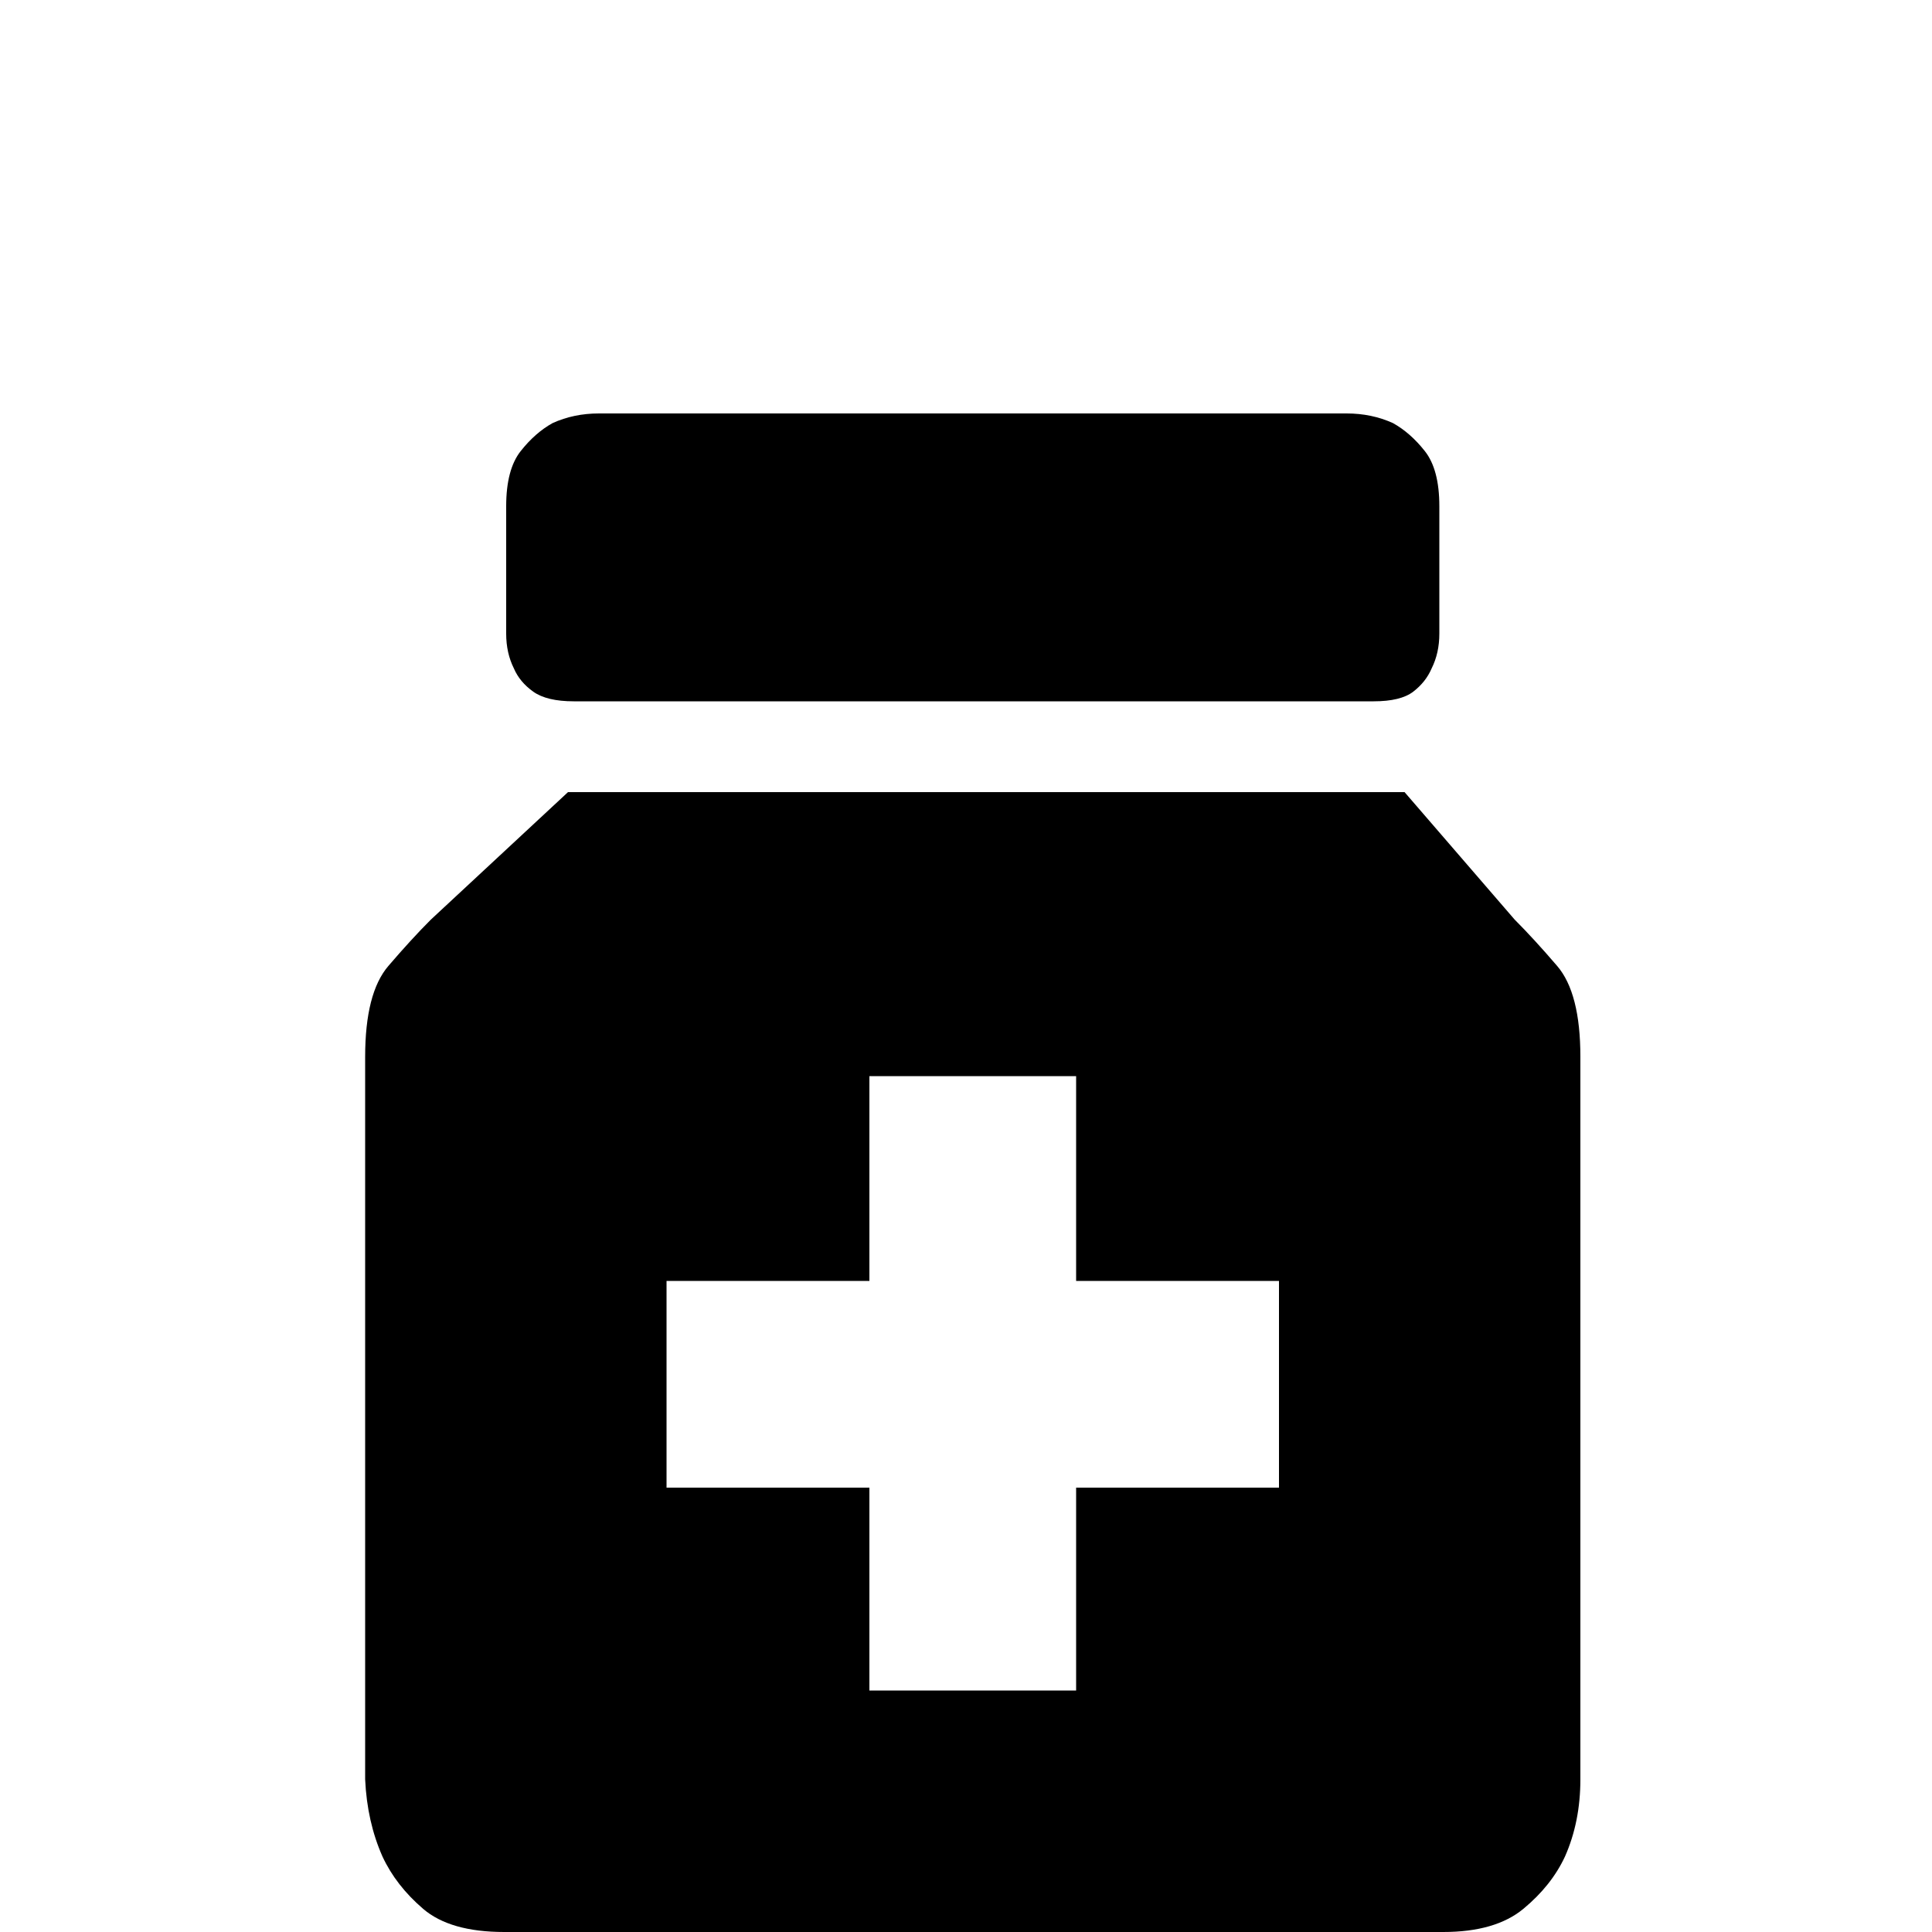
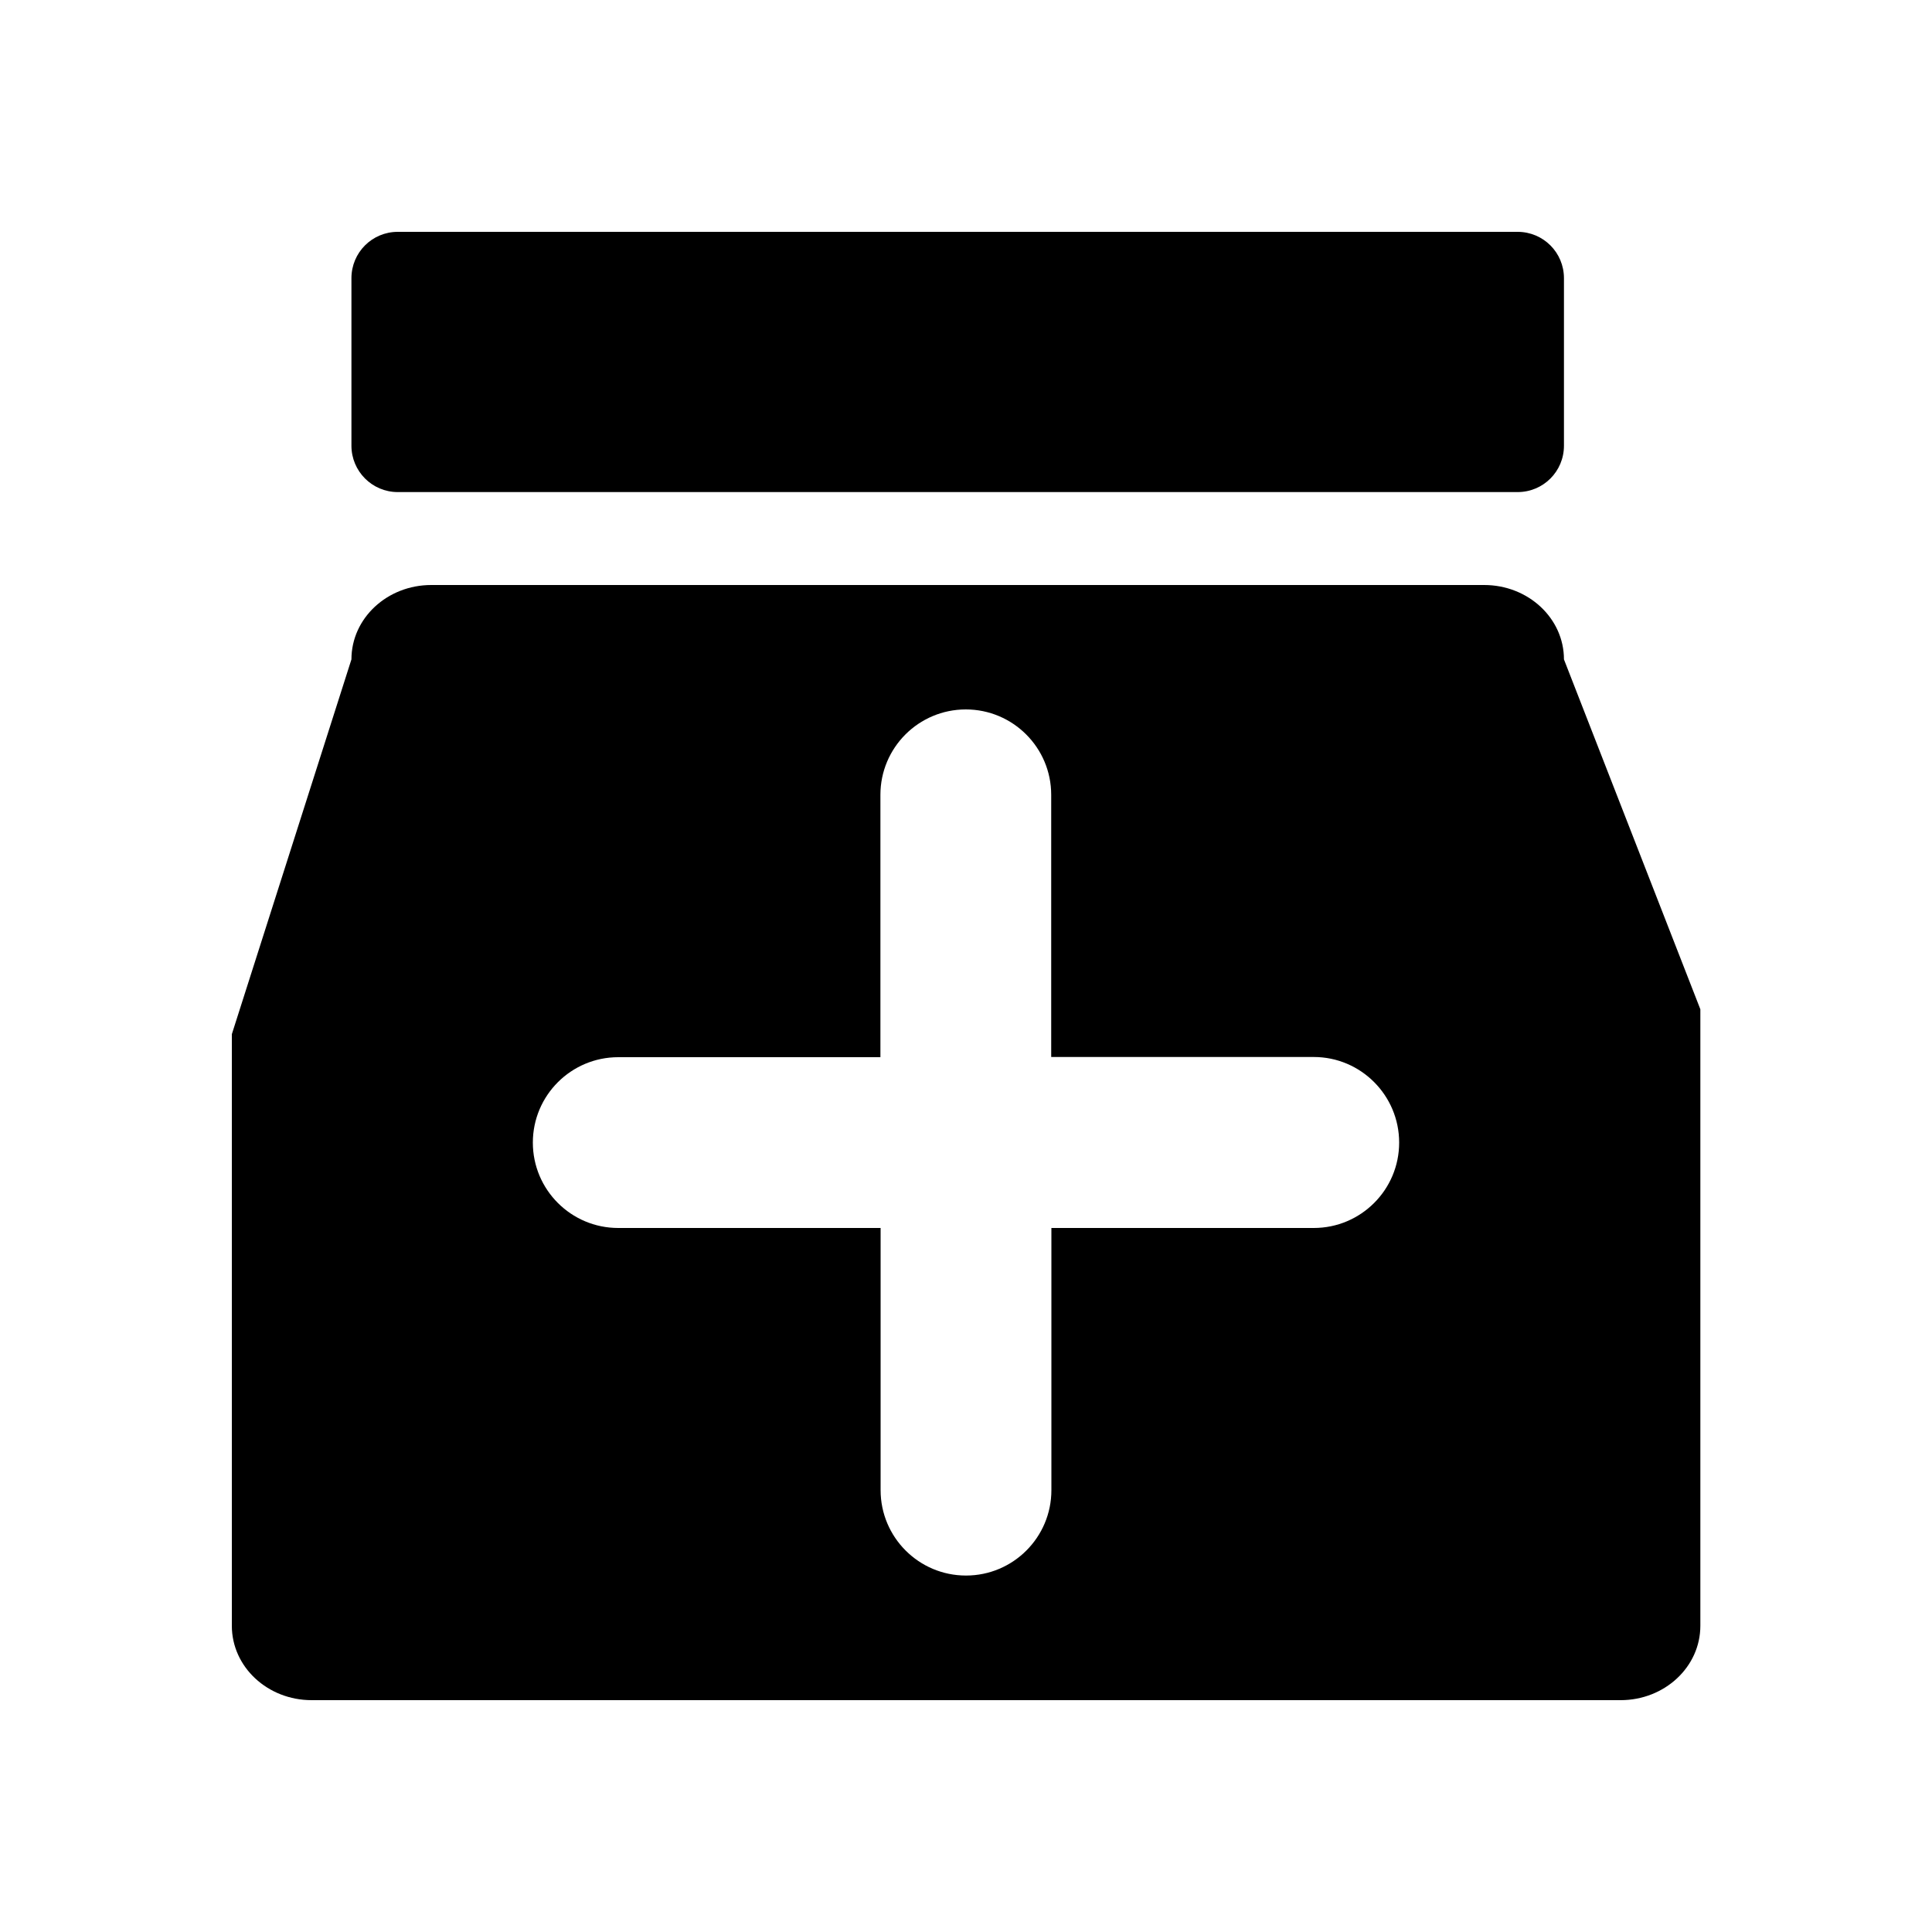
- <svg xmlns="http://www.w3.org/2000/svg" t="1591844712965" class="icon" viewBox="0 0 1024 1024" version="1.1" p-id="4185" width="200" height="200">
+ <svg xmlns="http://www.w3.org/2000/svg" t="1613960284217" class="icon" viewBox="0 0 1024 1024" version="1.1" p-id="15854" width="200" height="200">
  <defs>
    <style type="text/css" />
  </defs>
-   <path d="M304.128 371.712q-14.336 0-21.504-5.12t-10.24-12.288q-4.096-8.192-4.096-18.432l0-67.584q0-19.456 7.68-29.184t16.896-14.848q11.264-5.12 24.576-5.12l396.288 0q13.312 0 24.576 5.12 9.216 5.12 16.896 14.848t7.68 29.184l0 67.584q0 10.24-4.096 18.432-3.072 7.168-9.728 12.288t-20.992 5.12l-423.936 0zM837.632 943.104q0 22.528-8.192 40.96-7.168 15.36-22.016 27.648t-42.496 12.288l-497.664 0q-28.672 0-43.008-12.288t-21.504-27.648q-8.192-18.432-9.216-40.96l0-382.976q0-33.792 12.288-48.128t22.528-24.576l72.704-67.584 443.392 0 58.368 67.584q10.24 10.24 22.528 24.576t12.288 48.128l0 382.976zM677.888 678.912l-107.52 0 0-108.544-109.568 0 0 108.544-107.52 0 0 109.568 107.52 0 0 107.52 109.568 0 0-107.52 107.52 0 0-109.568z" p-id="4186" />
+   <path d="M210.842 260.813h593.51c13.619 0 24.576-10.957 24.576-24.576V147.456c0-13.619-10.957-24.576-24.576-24.576H210.842c-13.619 0-24.576 10.957-24.576 24.576v88.781c0 13.517 10.957 24.576 24.576 24.576zM828.928 349.491c0-21.811-18.944-39.424-42.291-39.424h-558.08c-23.347 0-42.291 17.613-42.291 39.424l-63.386 198.656v313.549c0 21.811 18.944 39.424 42.291 39.424h693.76c23.347 0 42.291-17.613 42.291-39.424V534.938l-72.294-185.446z m-87.347 256.102c0 24.986-20.275 45.261-45.261 45.261H557.261v138.957c0 24.986-20.275 45.261-45.261 45.261-24.986 0-45.261-20.275-45.261-45.261V650.854H327.68c-24.986 0-45.261-20.275-45.261-45.261 0-24.986 20.275-45.261 45.261-45.261h138.957V421.274c0-24.986 20.275-45.261 45.261-45.261 24.986 0 45.261 20.275 45.261 45.261v138.957H696.32c24.986 0 45.261 20.378 45.261 45.363z" p-id="15855" />
</svg>
